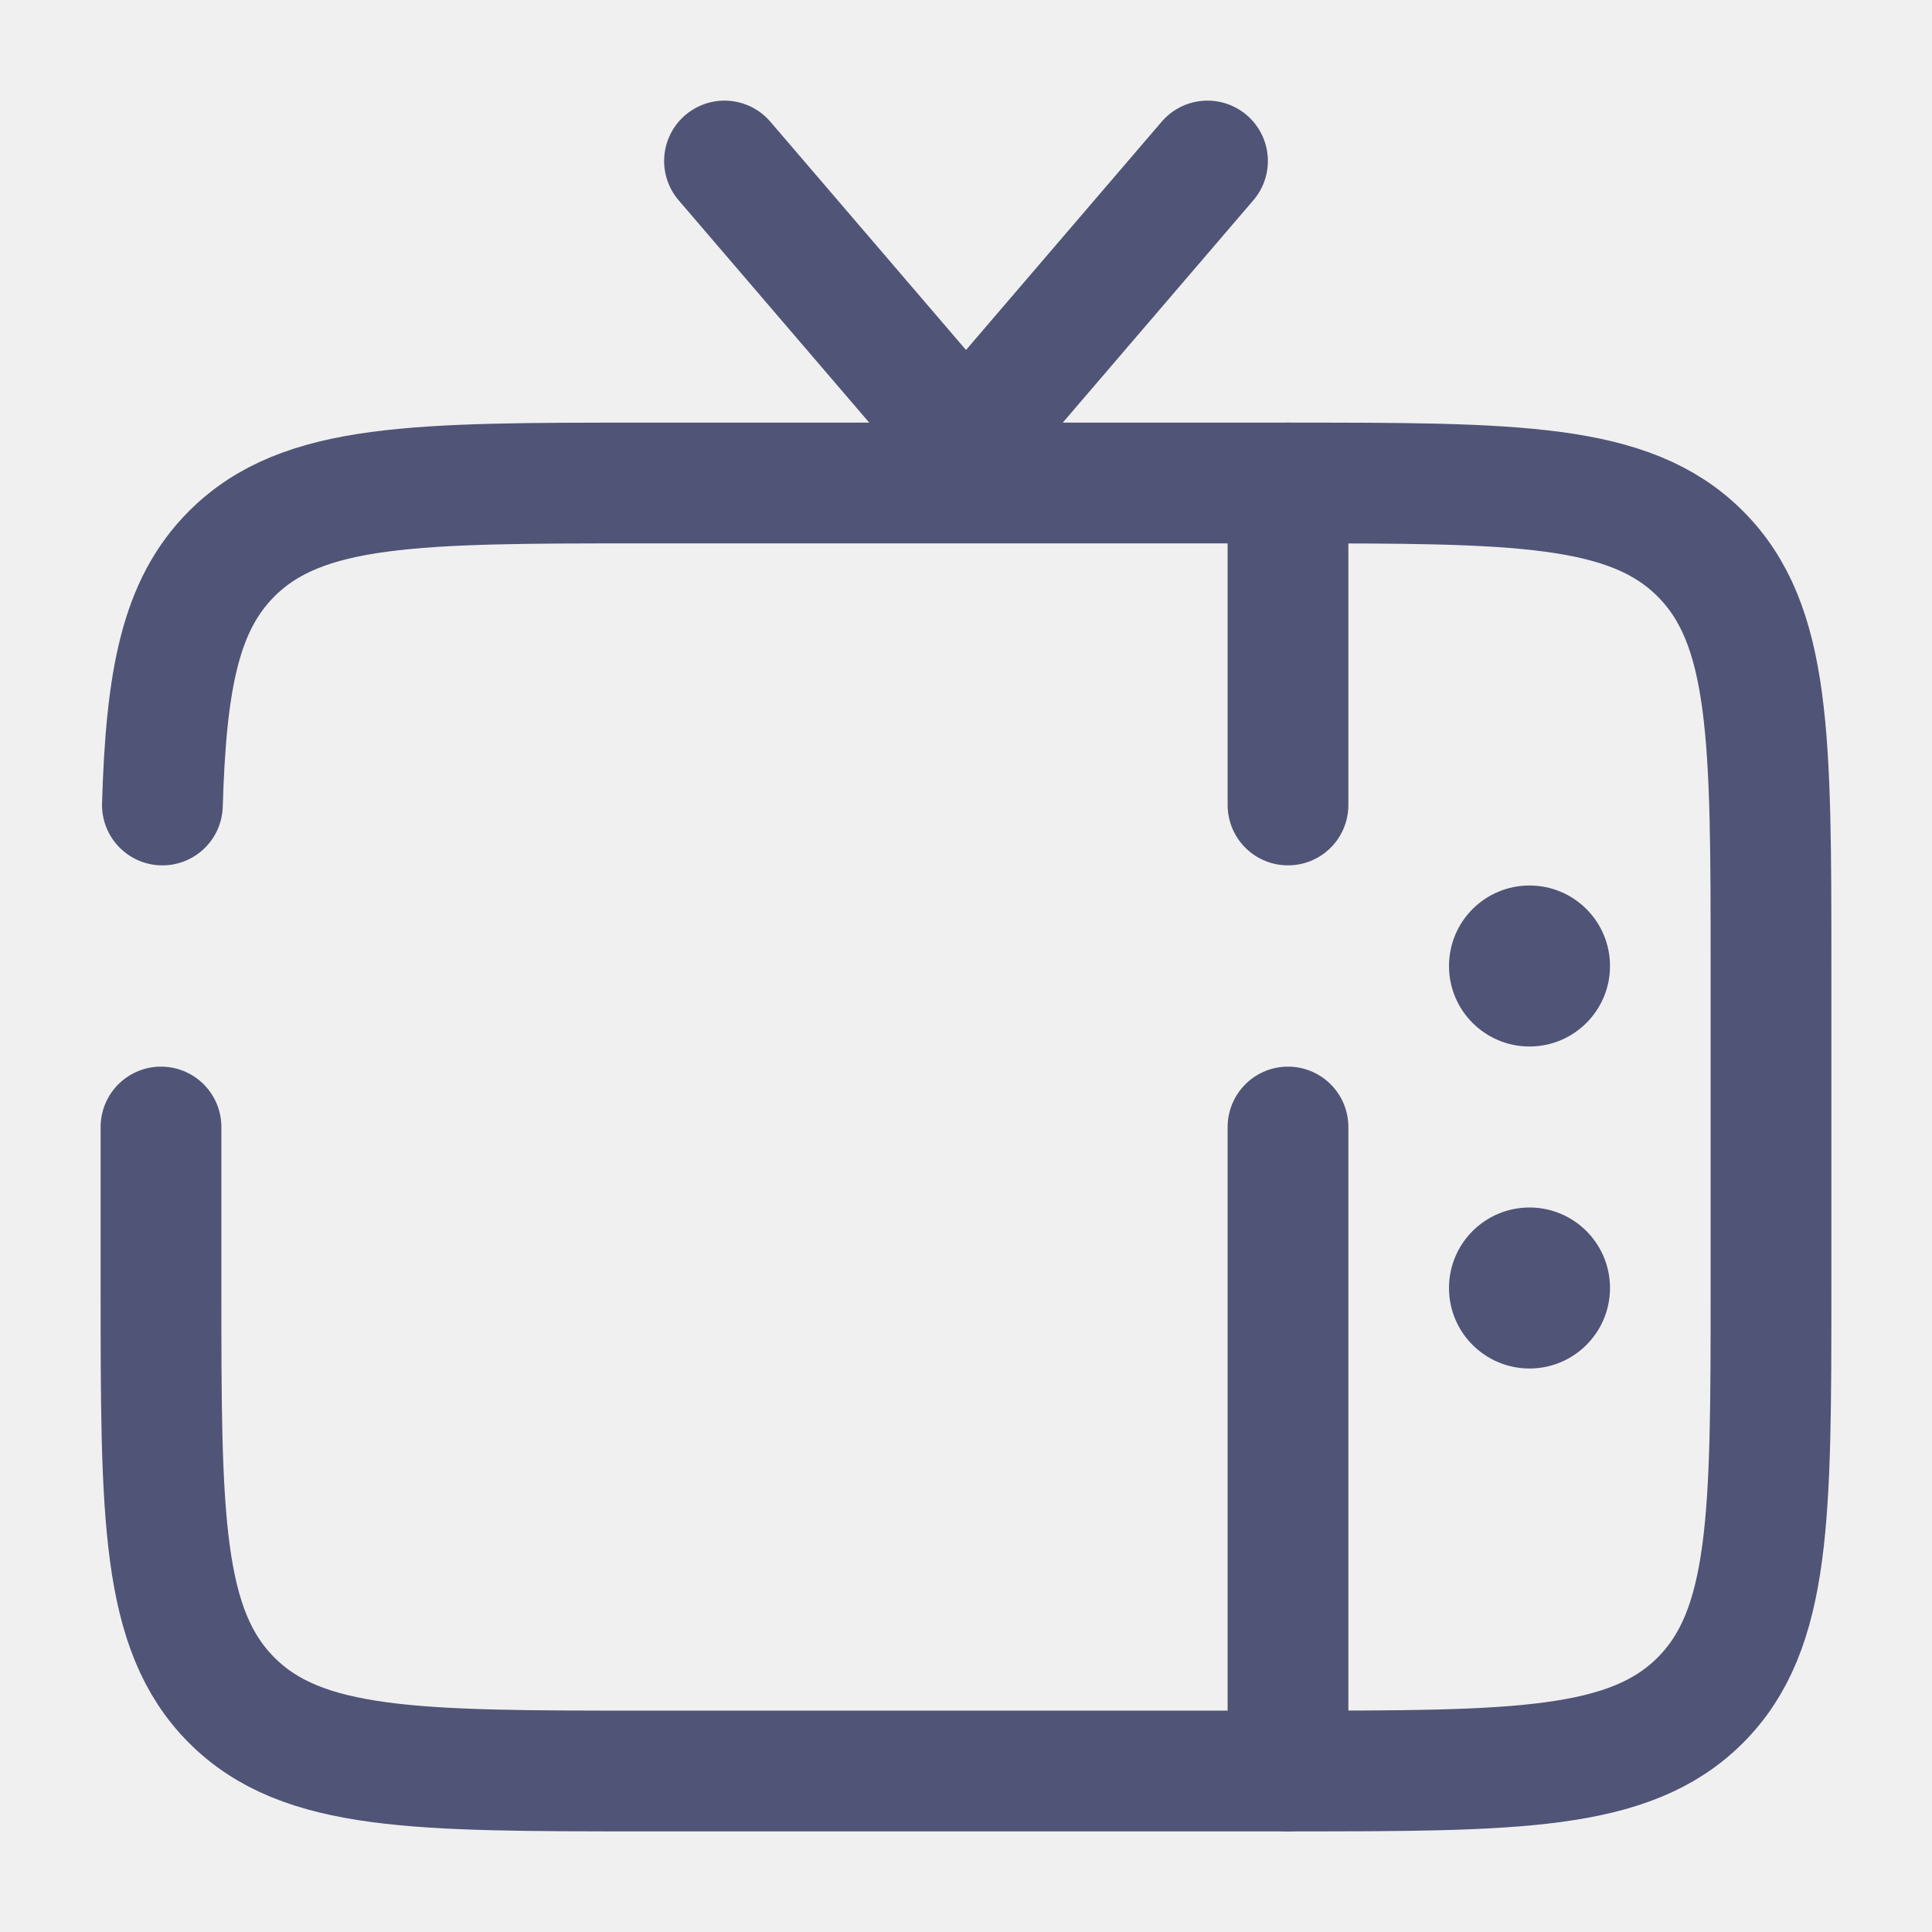
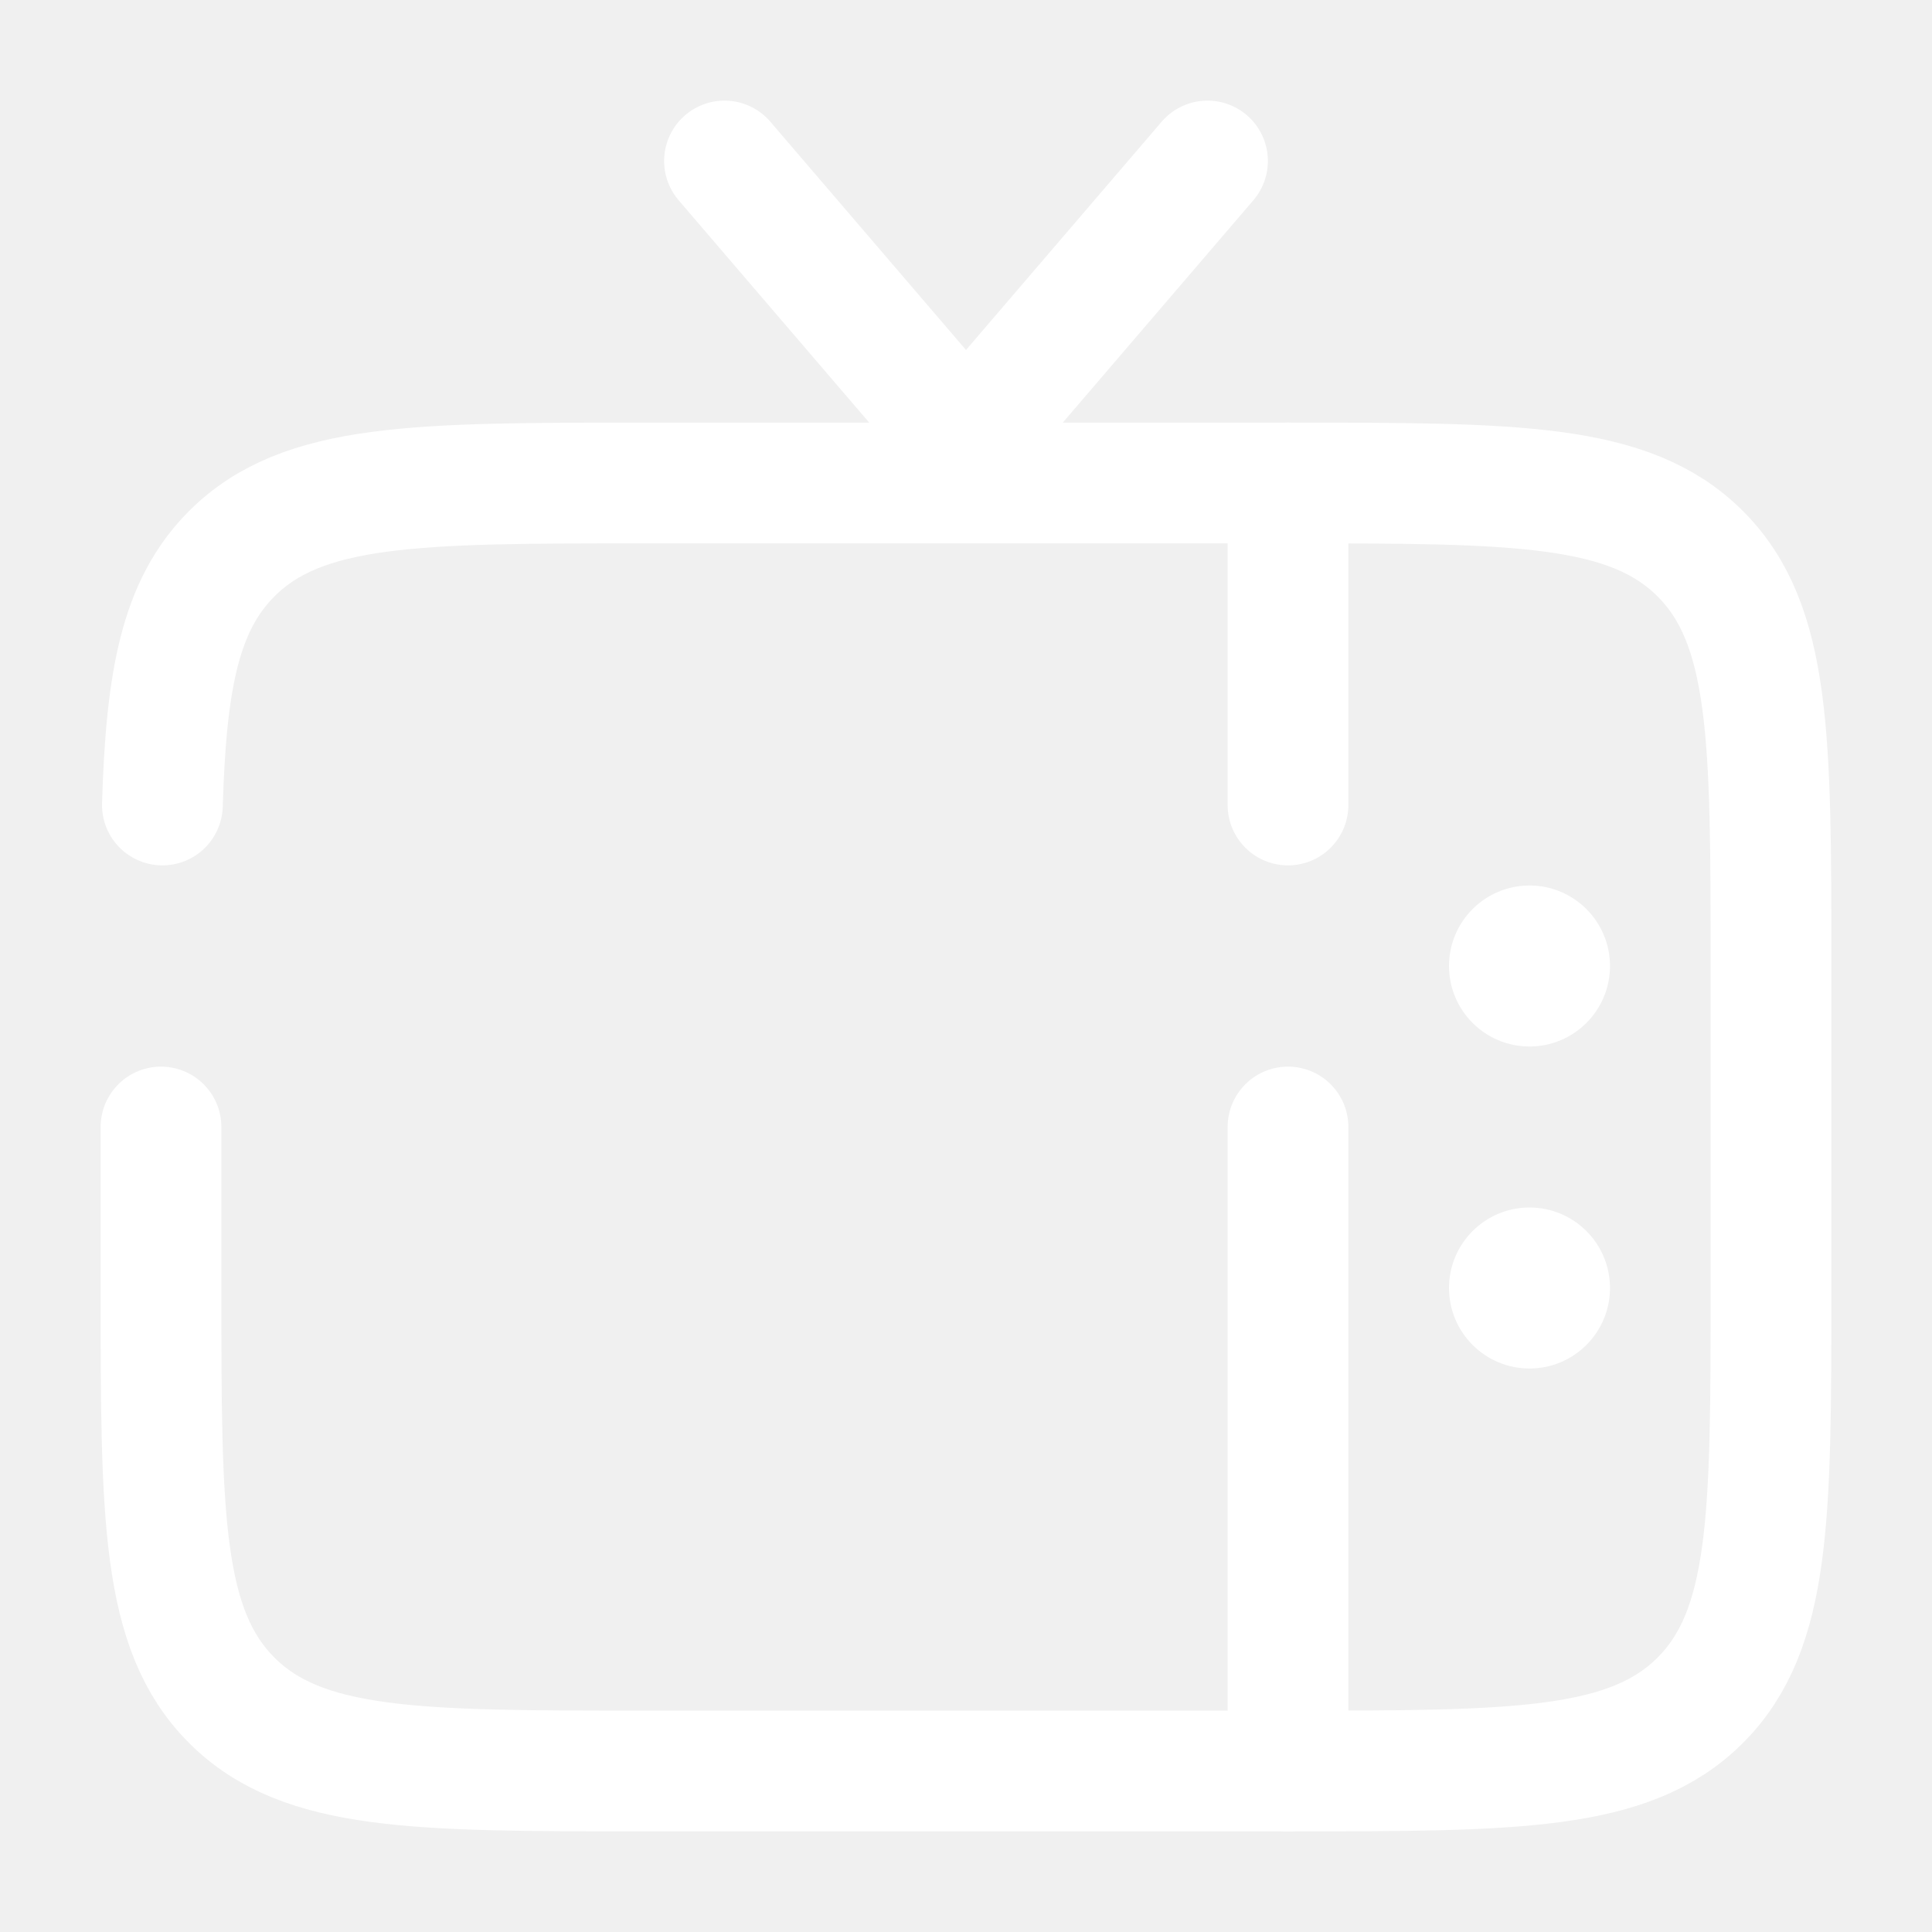
<svg xmlns="http://www.w3.org/2000/svg" width="800" height="800" viewBox="0 0 800 800" fill="none">
-   <path d="M66.666 466.667V533.333C66.666 627.613 66.666 674.753 95.956 704.043C125.245 733.333 172.386 733.333 266.666 733.333H533.333C627.613 733.333 674.753 733.333 704.043 704.043C733.333 674.753 733.333 627.613 733.333 533.333V400C733.333 305.719 733.333 258.579 704.043 229.289C674.753 200 627.613 200 533.333 200H266.666C172.386 200 125.245 200 95.956 229.289C74.579 250.666 68.804 281.552 67.244 333.333" stroke="#505477" stroke-width="50" stroke-linecap="round" />
-   <path d="M300 66.666L400 183.333L500 66.666" stroke="#505477" stroke-width="50" stroke-linecap="round" />
-   <path d="M533.333 200V333.333M533.333 733.333V466.667" stroke="#505477" stroke-width="50" stroke-linecap="round" />
-   <path d="M666.667 533.333C666.667 514.923 651.743 500 633.333 500C614.923 500 600 514.923 600 533.333C600 551.743 614.923 566.667 633.333 566.667C651.743 566.667 666.667 551.743 666.667 533.333Z" fill="#505477" />
-   <path d="M666.667 400C666.667 381.59 651.743 366.667 633.333 366.667C614.923 366.667 600 381.59 600 400C600 418.41 614.923 433.333 633.333 433.333C651.743 433.333 666.667 418.41 666.667 400Z" fill="#505477" />
+   <path d="M66.666 466.667V533.333C66.666 627.613 66.666 674.753 95.956 704.043C125.245 733.333 172.386 733.333 266.666 733.333H533.333C627.613 733.333 674.753 733.333 704.043 704.043C733.333 674.753 733.333 627.613 733.333 533.333V400C733.333 305.719 733.333 258.579 704.043 229.289C674.753 200 627.613 200 533.333 200H266.666C172.386 200 125.245 200 95.956 229.289C74.579 250.666 68.804 281.552 67.244 333.333" stroke="#ffffff" stroke-width="50" stroke-linecap="round" />
+   <path d="M300 66.666L400 183.333L500 66.666" stroke="#ffffff" stroke-width="50" stroke-linecap="round" />
+   <path d="M533.333 200V333.333M533.333 733.333V466.667" stroke="#ffffff" stroke-width="50" stroke-linecap="round" />
+   <path d="M666.667 533.333C666.667 514.923 651.743 500 633.333 500C614.923 500 600 514.923 600 533.333C600 551.743 614.923 566.667 633.333 566.667C651.743 566.667 666.667 551.743 666.667 533.333Z" fill="#ffffff" />
+   <path d="M666.667 400C666.667 381.59 651.743 366.667 633.333 366.667C614.923 366.667 600 381.59 600 400C600 418.41 614.923 433.333 633.333 433.333C651.743 433.333 666.667 418.41 666.667 400Z" fill="#ffffff" />
</svg>
